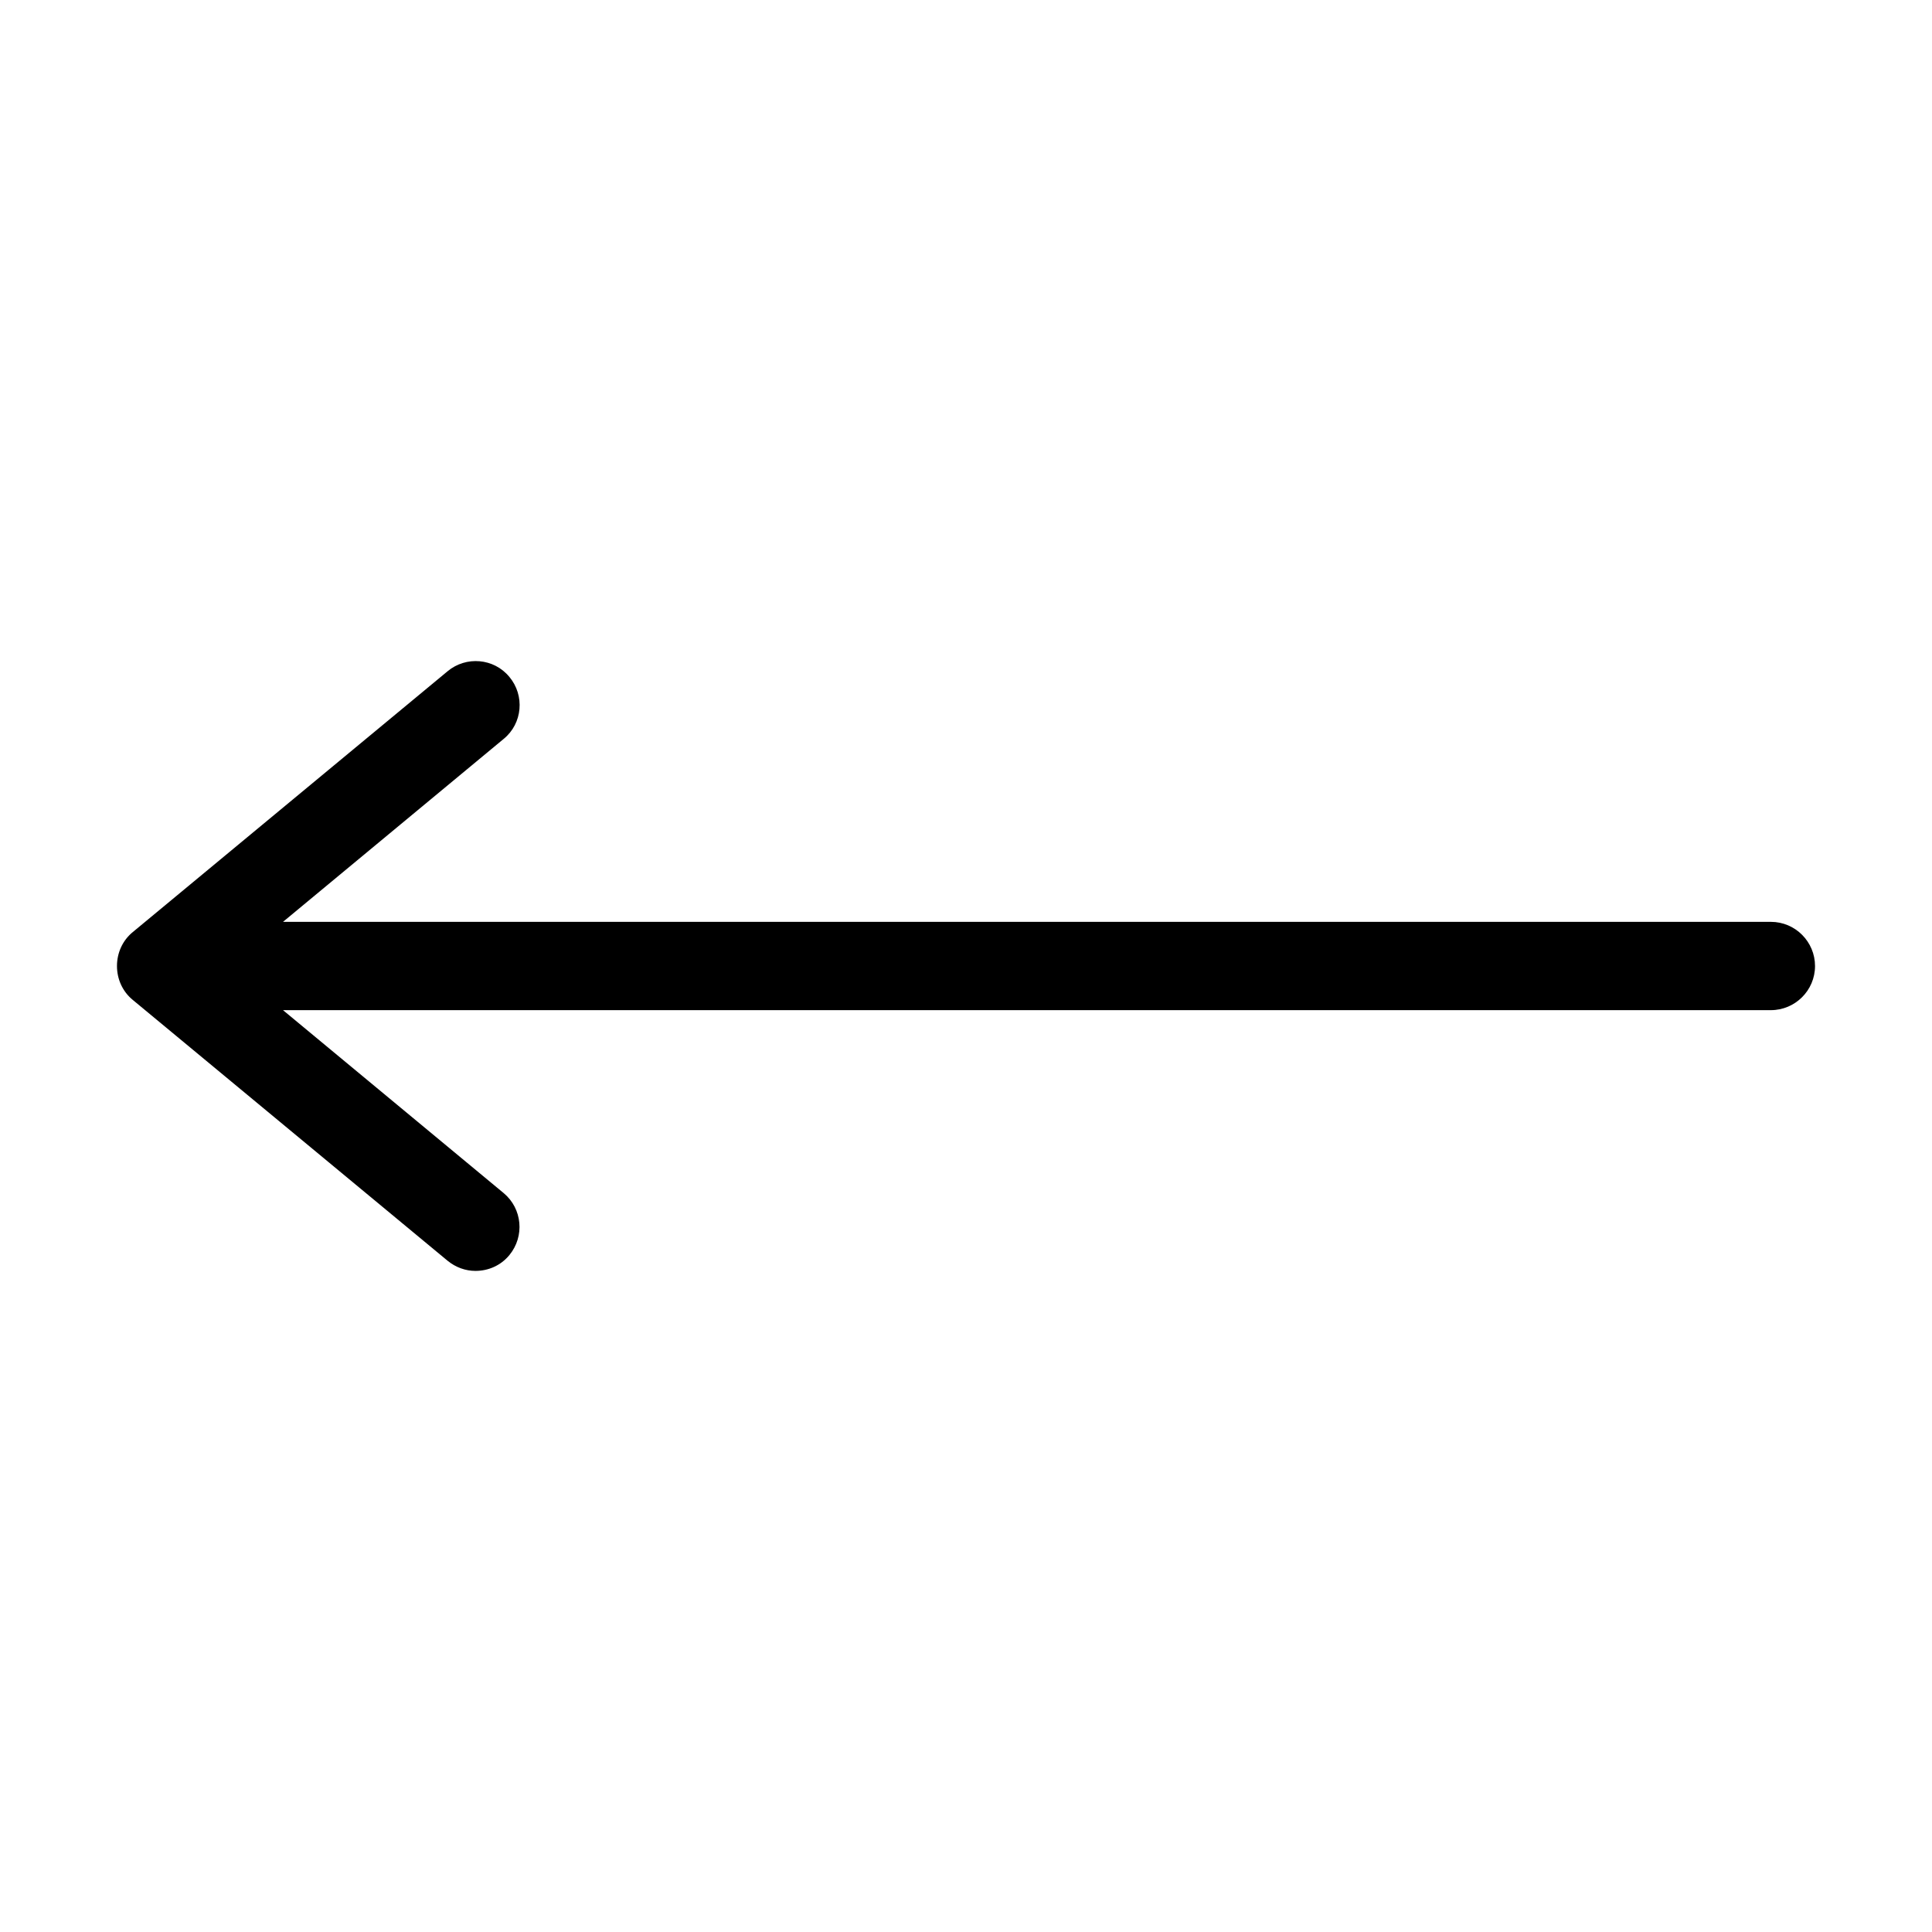
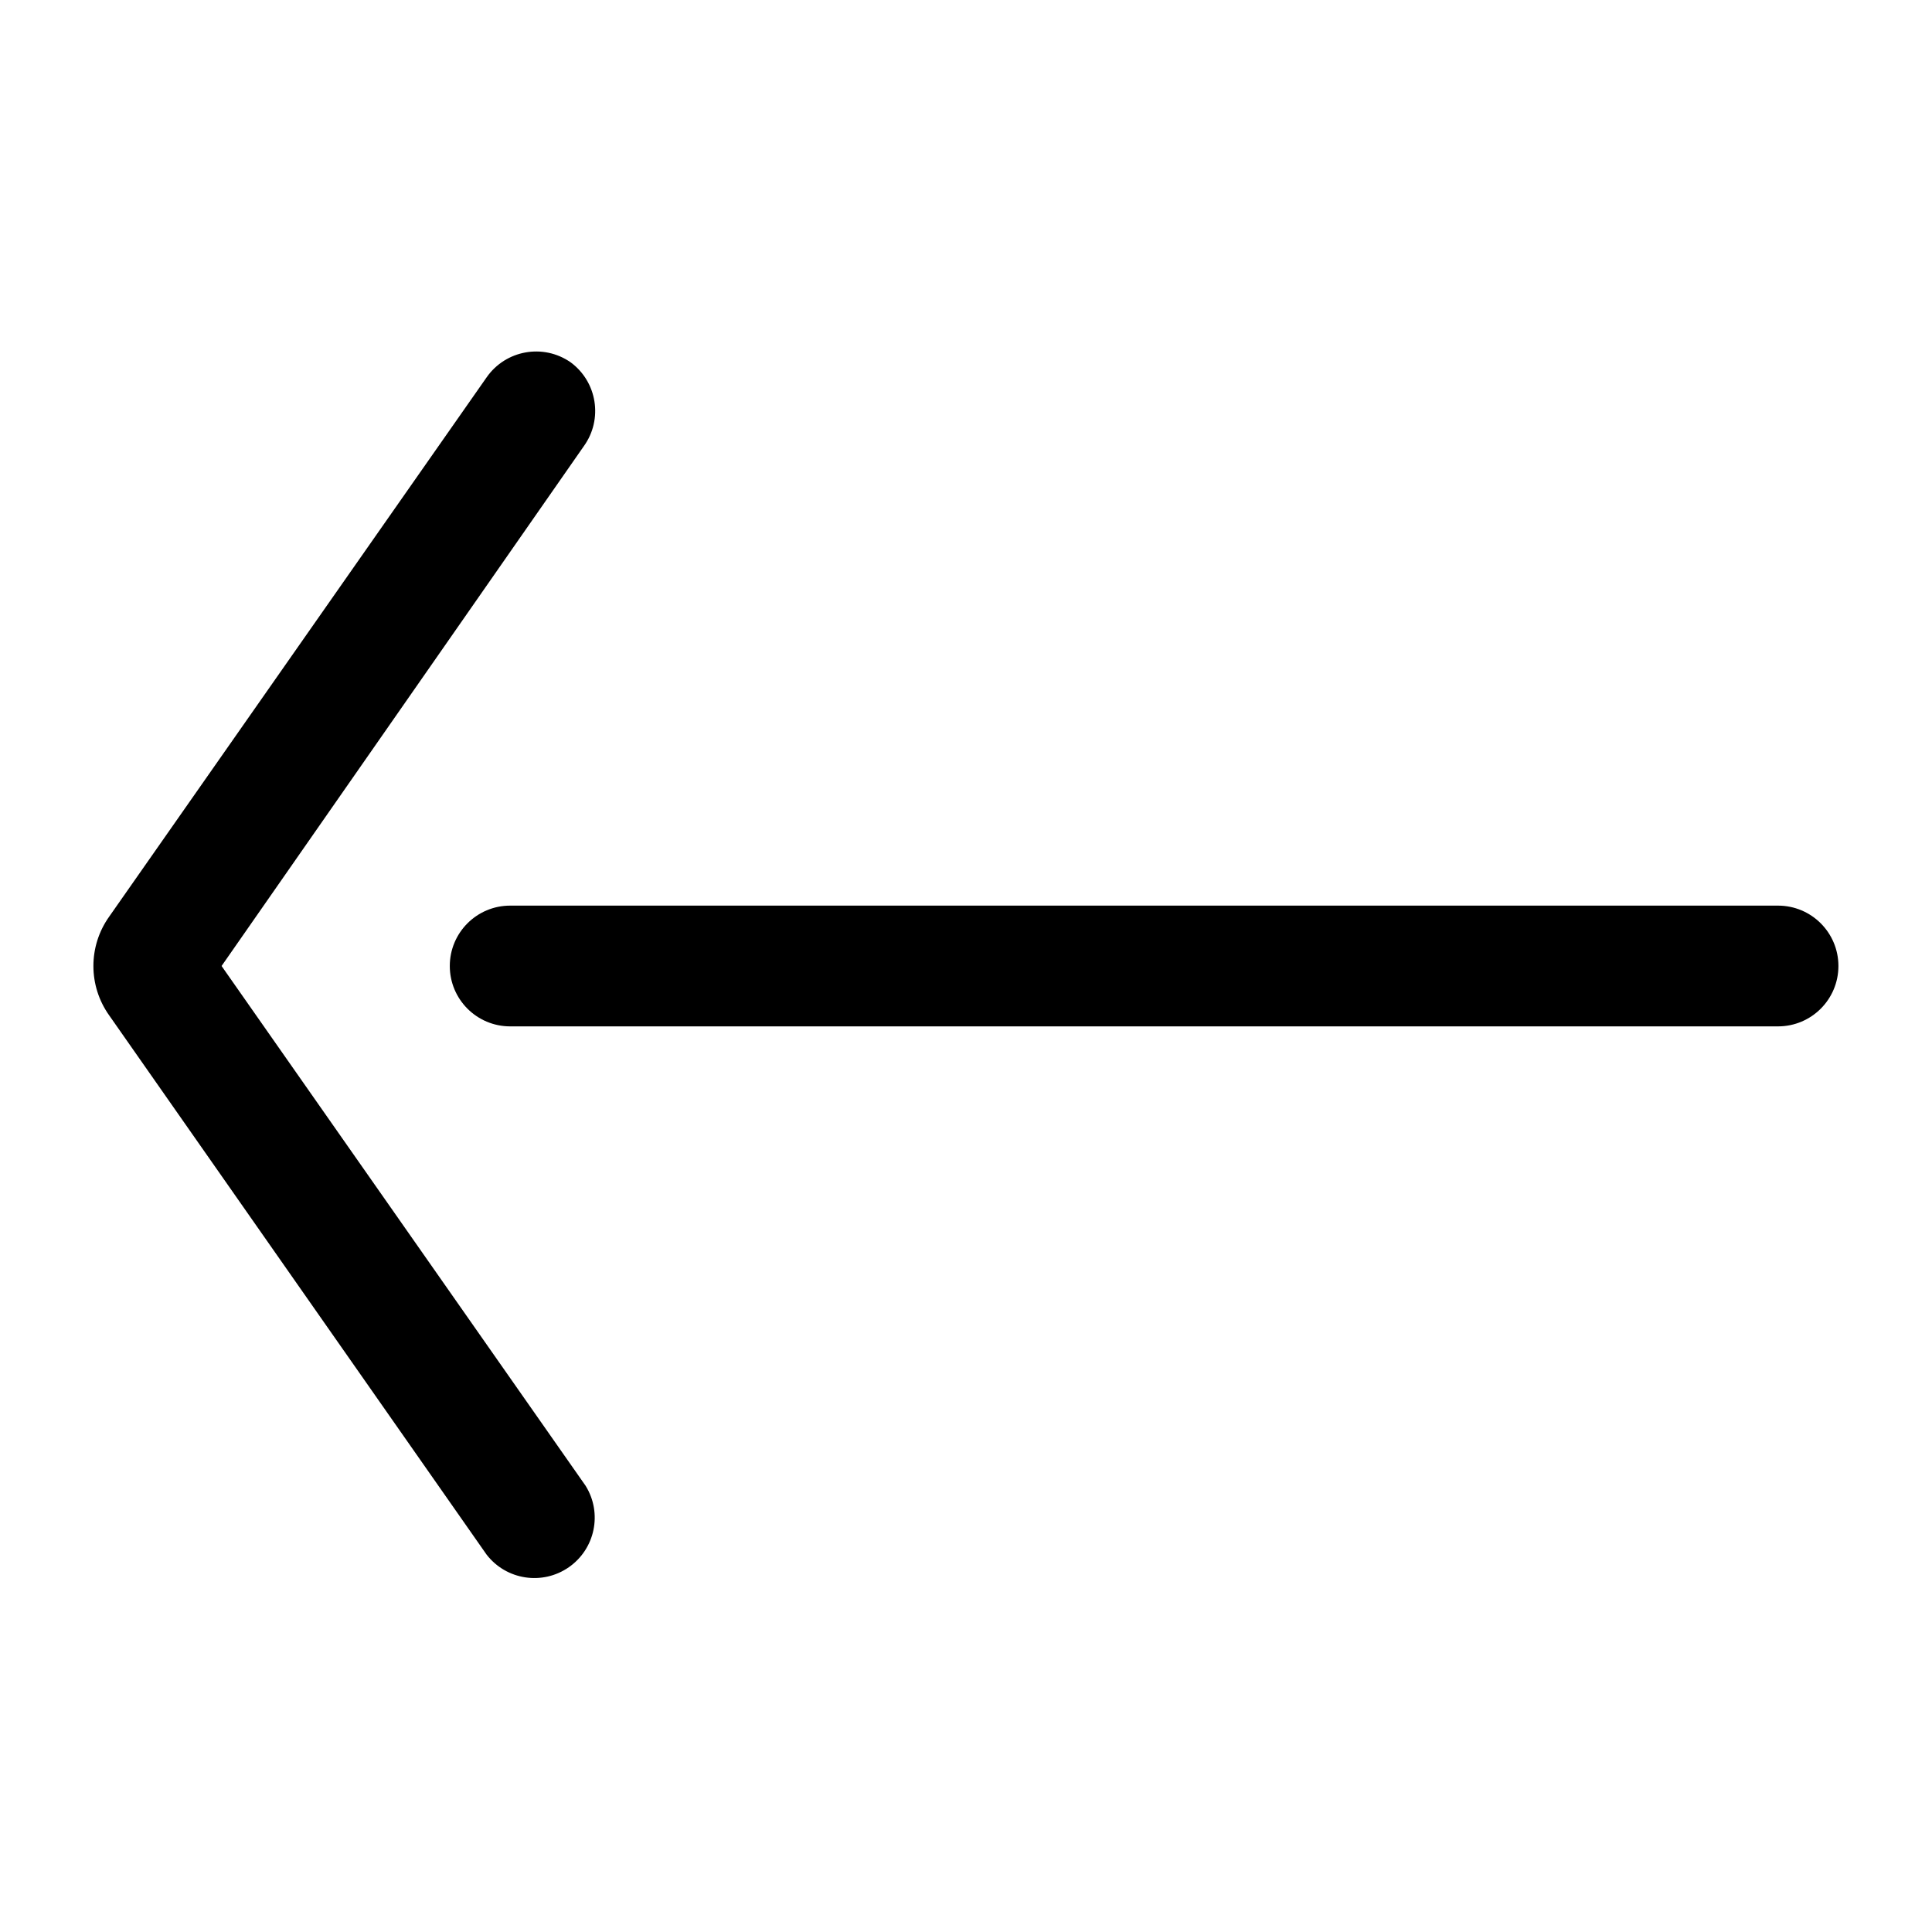
- <svg xmlns="http://www.w3.org/2000/svg" id="Layer_1" enable-background="new 0 0 512 512" viewBox="0 0 512 512">
-   <path d="m469.3 244.3h-394.3l58.5-48.5c5-4.1 5.6-11.5 1.5-16.4-4.1-5-11.5-5.6-16.4-1.5l-83.4 69.1c-2.7 2.2-4.2 5.5-4.2 9s1.5 6.8 4.2 9l83.4 69.1c2.2 1.8 4.8 2.7 7.4 2.7 3.4 0 6.7-1.4 9-4.2 4.1-5 3.4-12.3-1.5-16.4l-58.5-48.5h394.3c6.4 0 11.7-5.2 11.7-11.7 0-6.4-5.2-11.7-11.7-11.7z" />
+ <svg xmlns="http://www.w3.org/2000/svg" viewBox="0 0 32 32">
+   <g id="Layer_2" data-name="Layer 2">
+     <path d="m29.45 15h-21a1 1 0 1 0 0 2h21a1 1 0 0 0 1-1 1 1 0 0 0 -1-1z" />
+     <path d="m3.67 16 6-8.61a1 1 0 0 0 -.22-1.39 1 1 0 0 0 -1.39.25l-6.25 8.93a1.41 1.41 0 0 0 0 1.64l6.25 8.93a1 1 0 0 0 1.64-1.14z" />
+   </g>
</svg>
